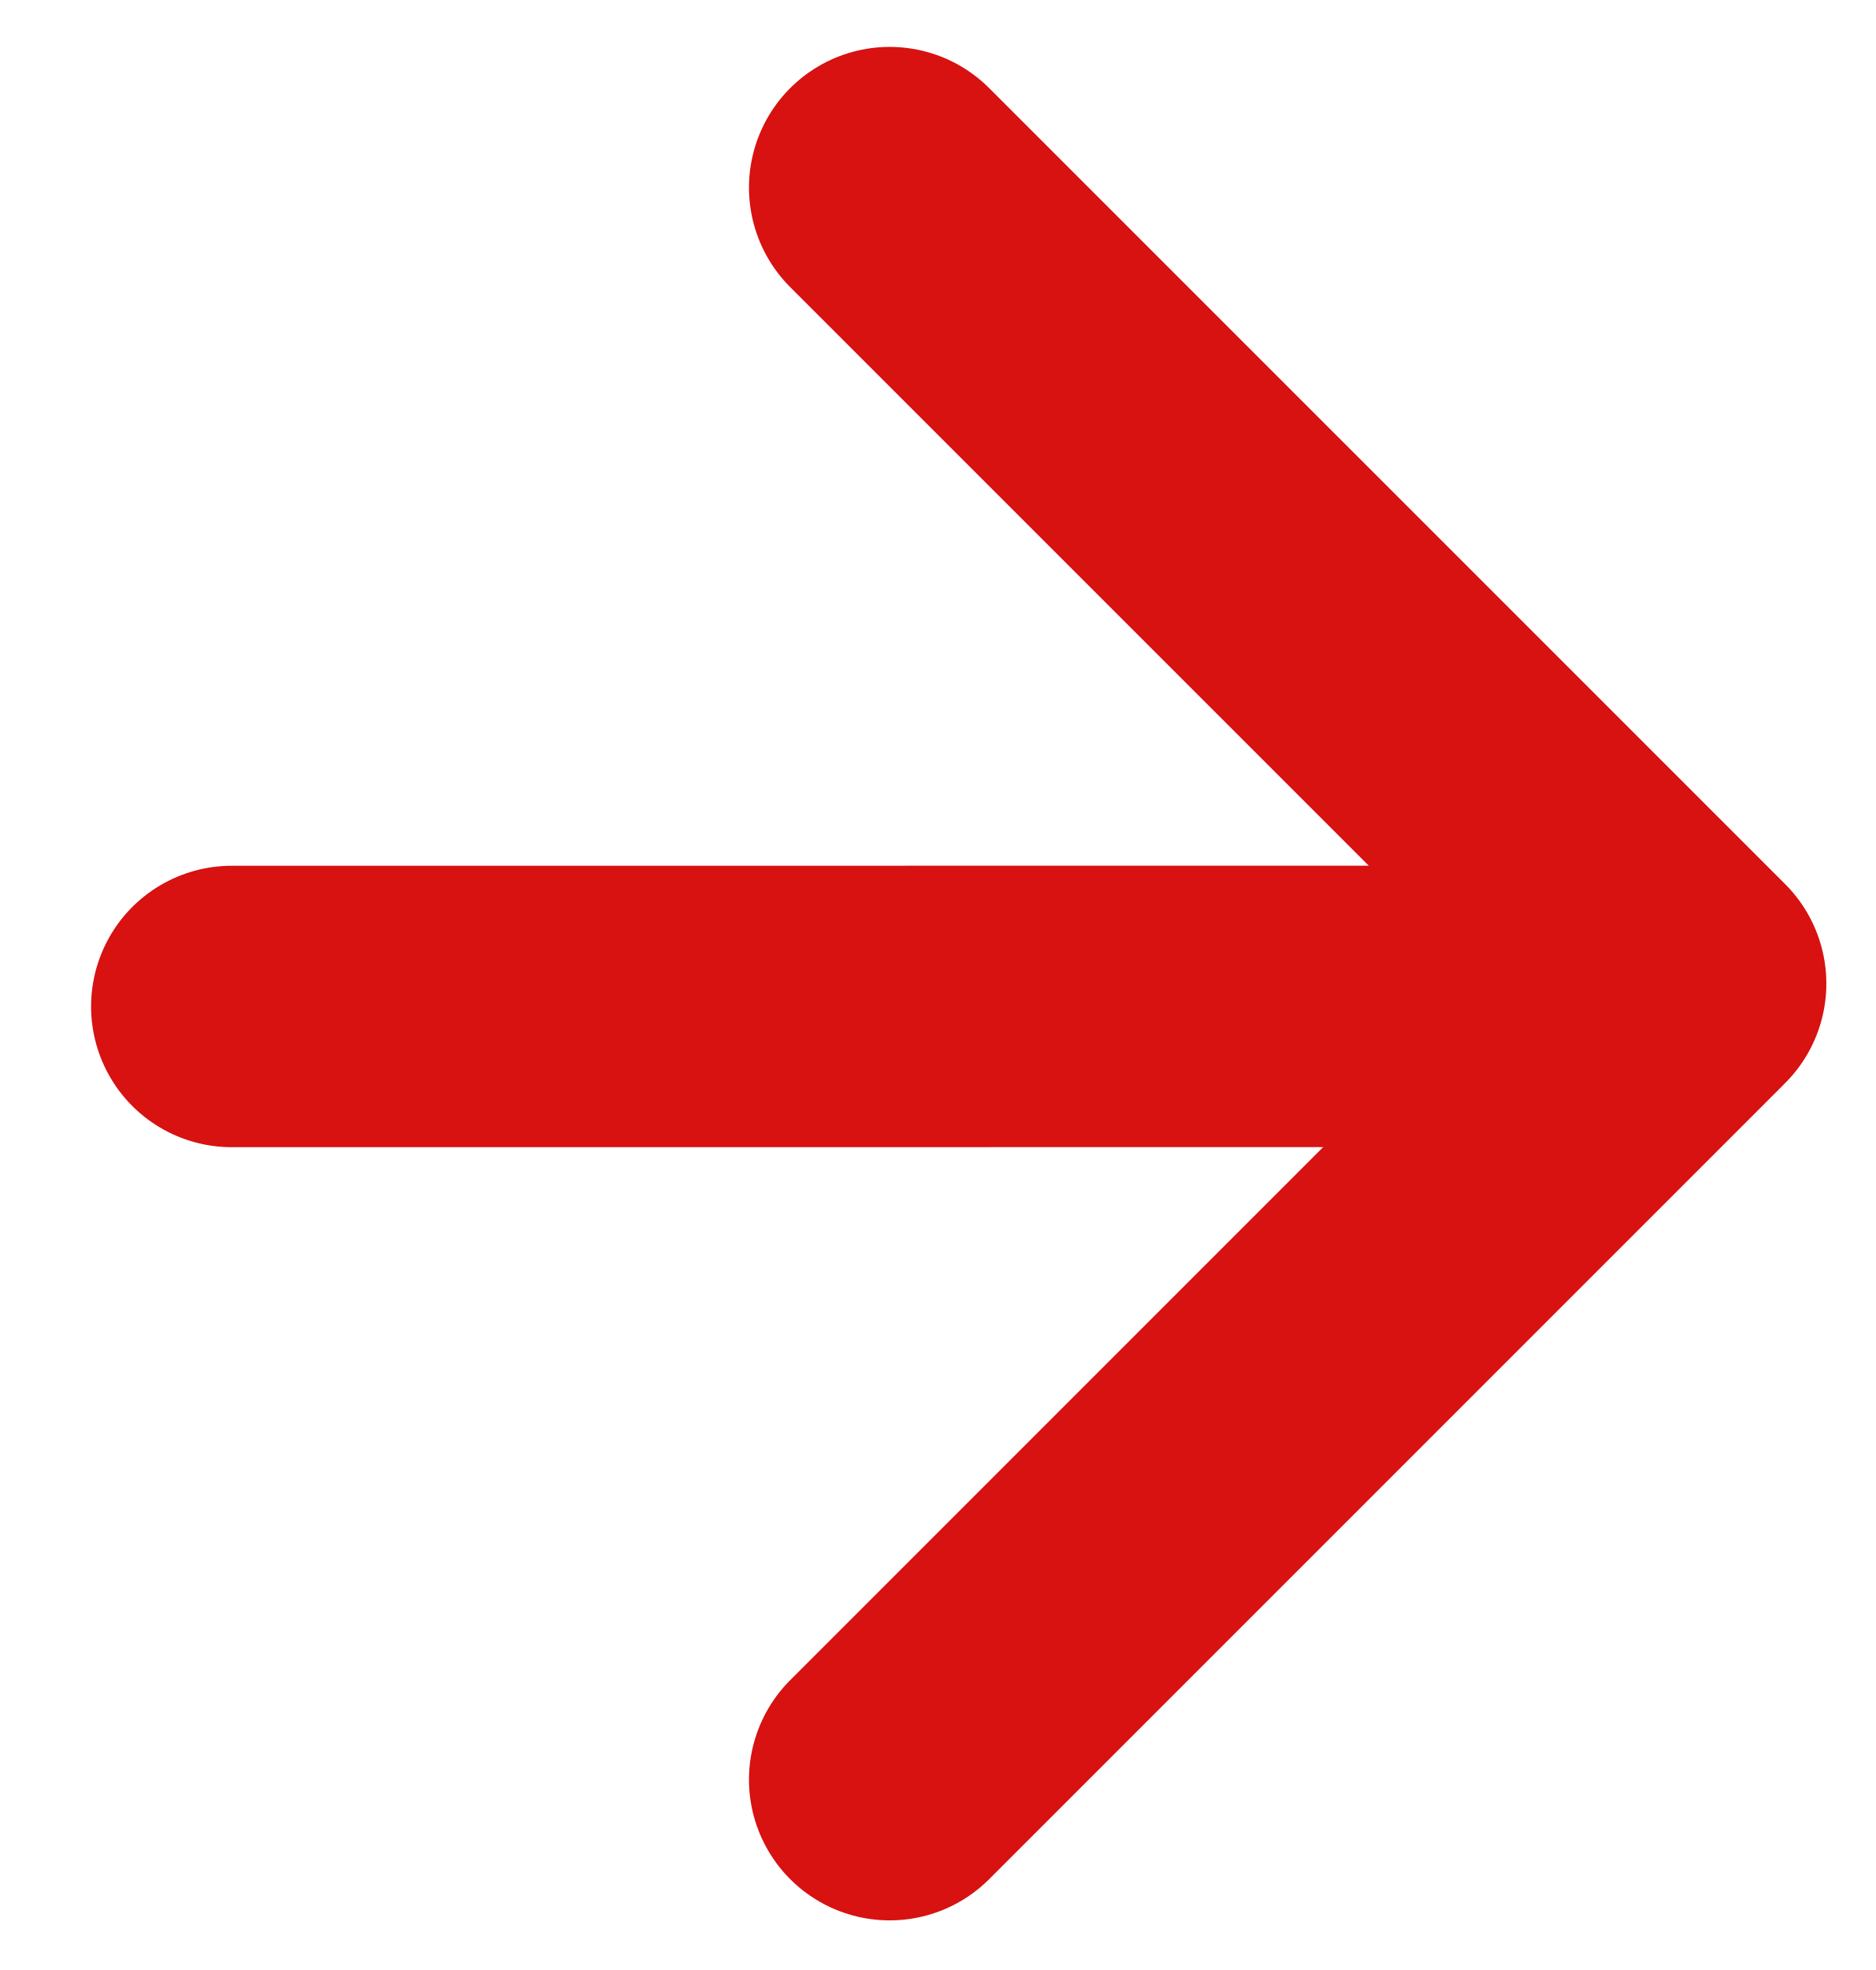
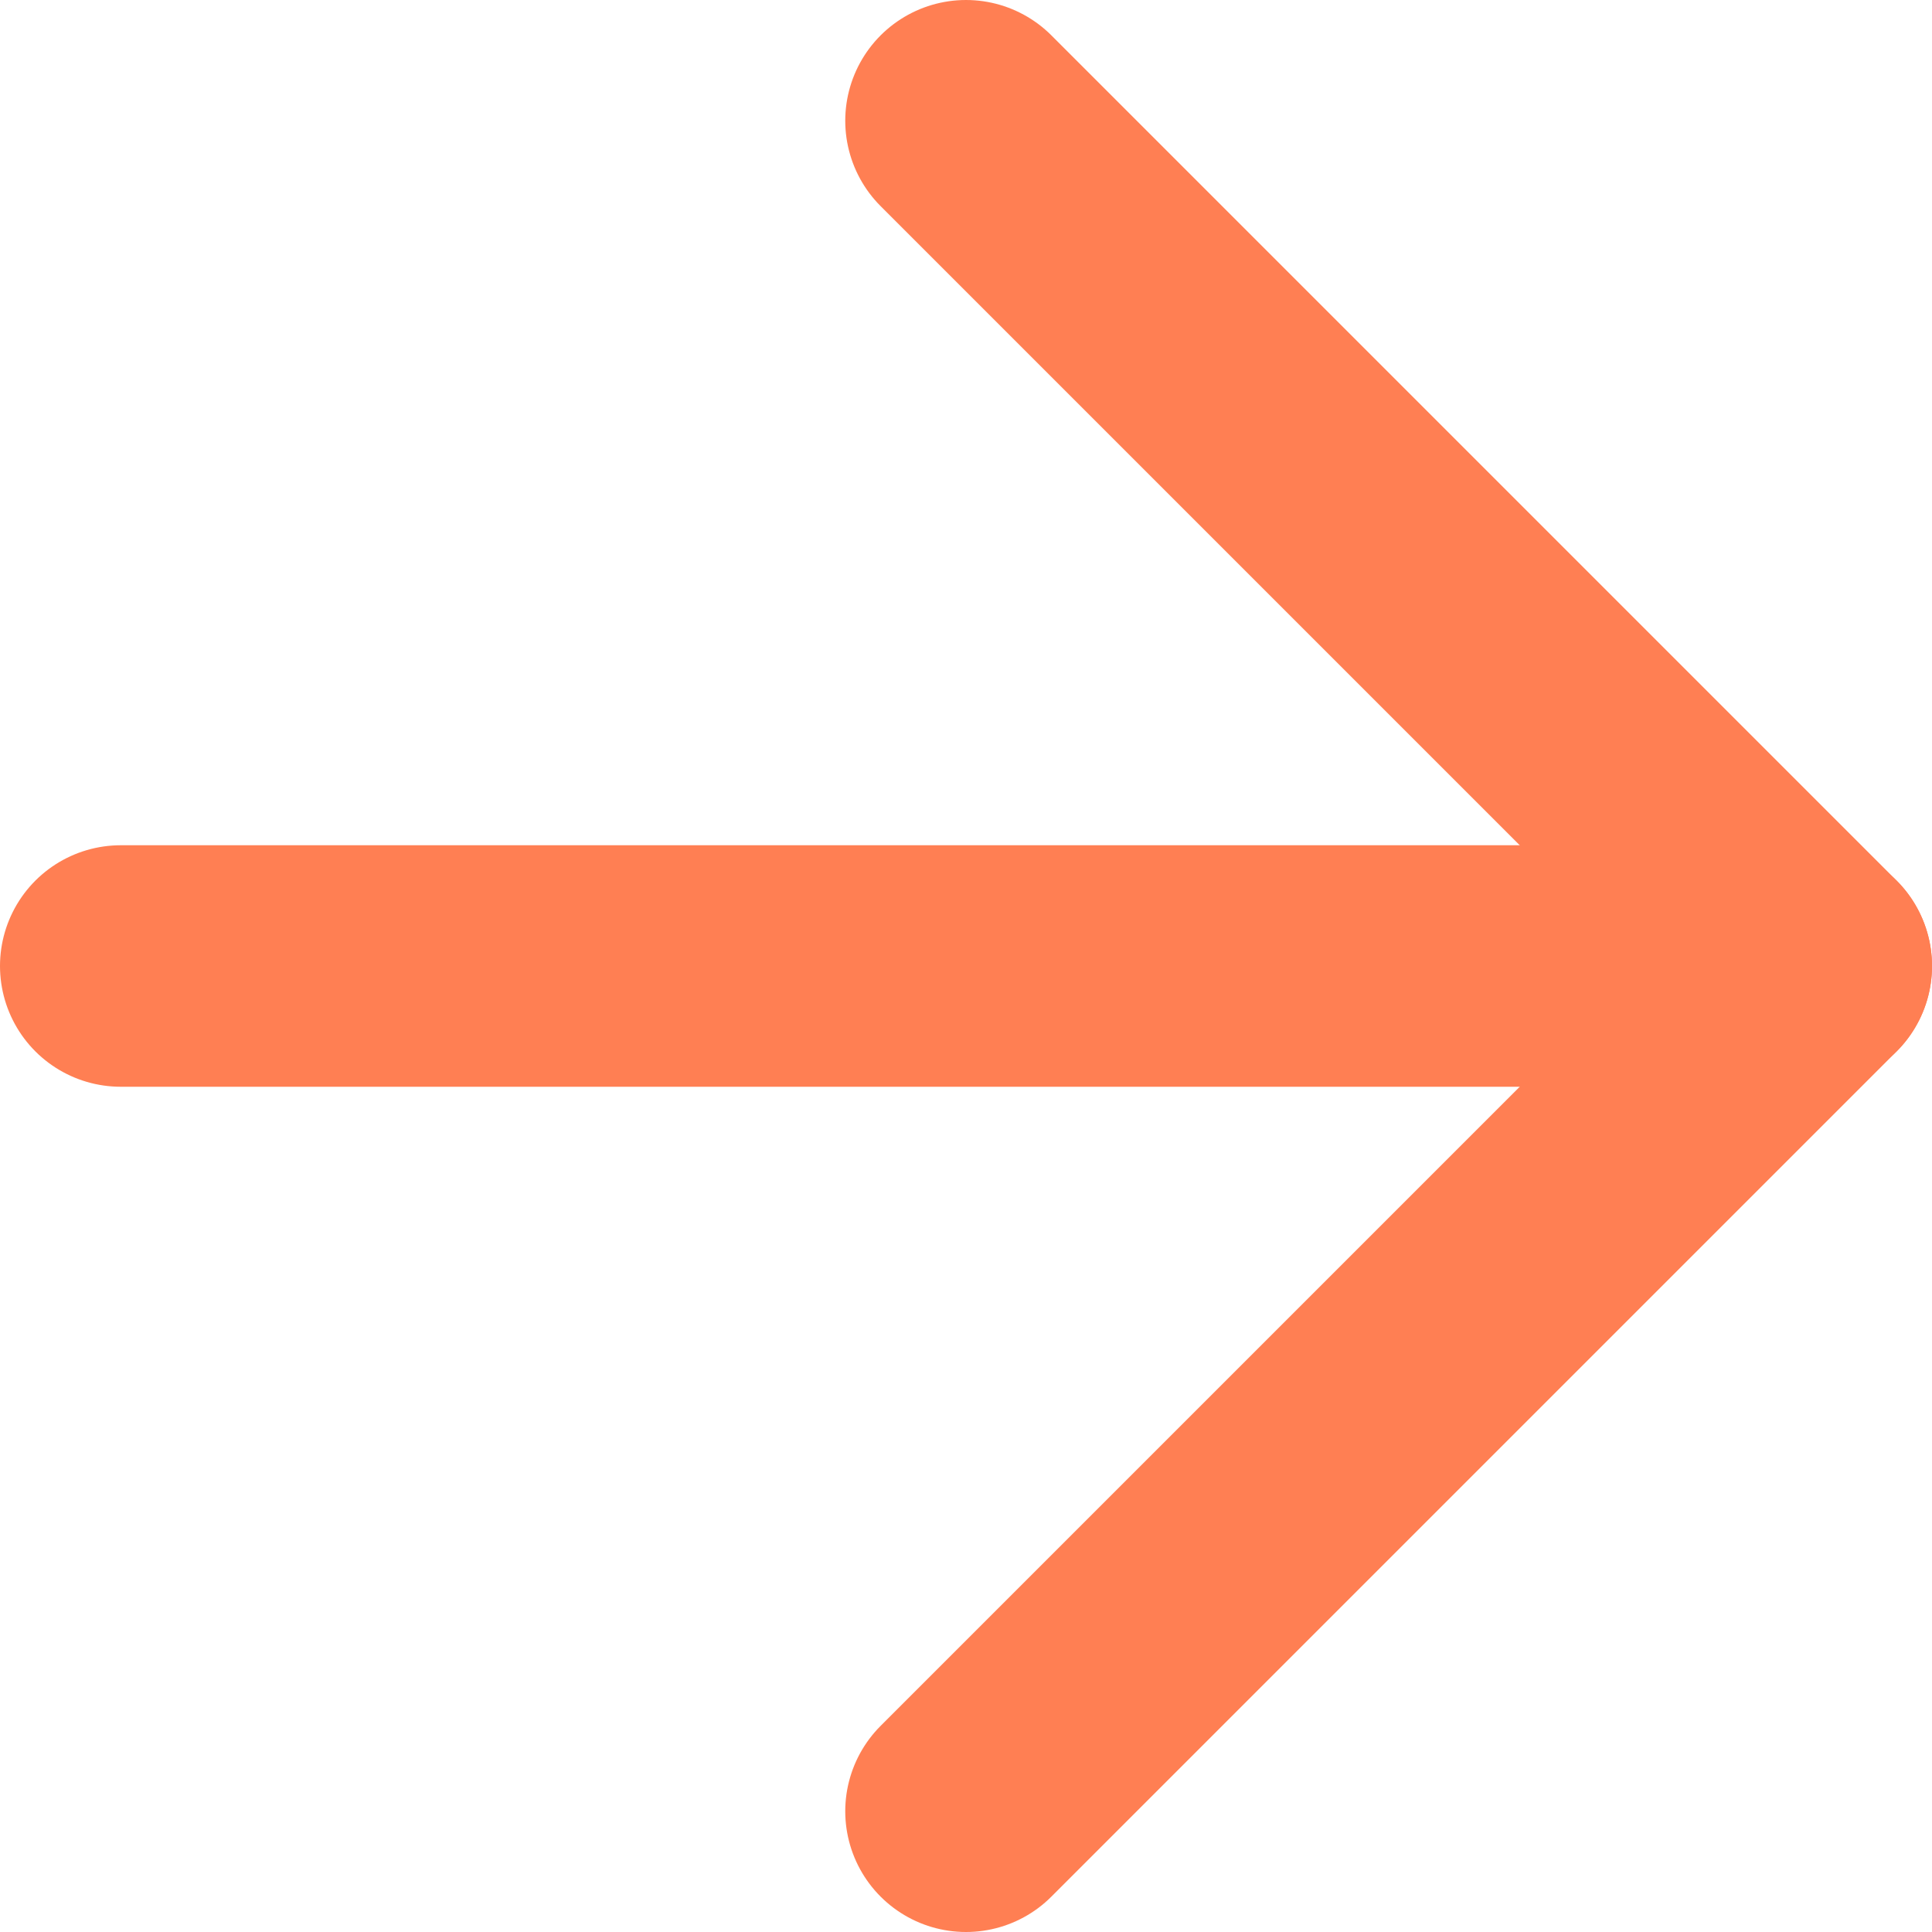
- <svg xmlns="http://www.w3.org/2000/svg" width="20" height="21" viewBox="0 0 20 21" fill="none">
-   <path d="M2.471 10.729L16.971 10.728" stroke="#D81111" stroke-width="3" stroke-linecap="round" />
-   <path d="M9.485 18.971L17.971 10.485L9.485 2" stroke="#D81111" stroke-width="3" stroke-linecap="round" stroke-linejoin="round" />
+ <svg xmlns="http://www.w3.org/2000/svg" id="svg6" version="1.1" fill="none" viewBox="0 0 16 16" height="16" width="16">
+   <defs id="defs10" />
+   <path id="path2" stroke-linejoin="round" stroke-linecap="round" stroke-width="2" stroke="#ff7f53" d="M 1,8 H 15" />
+   <path id="path4" stroke-linejoin="round" stroke-linecap="round" stroke-width="2" stroke="#ff7f53" d="m 8,1 7,7 -7,7" />
</svg>
